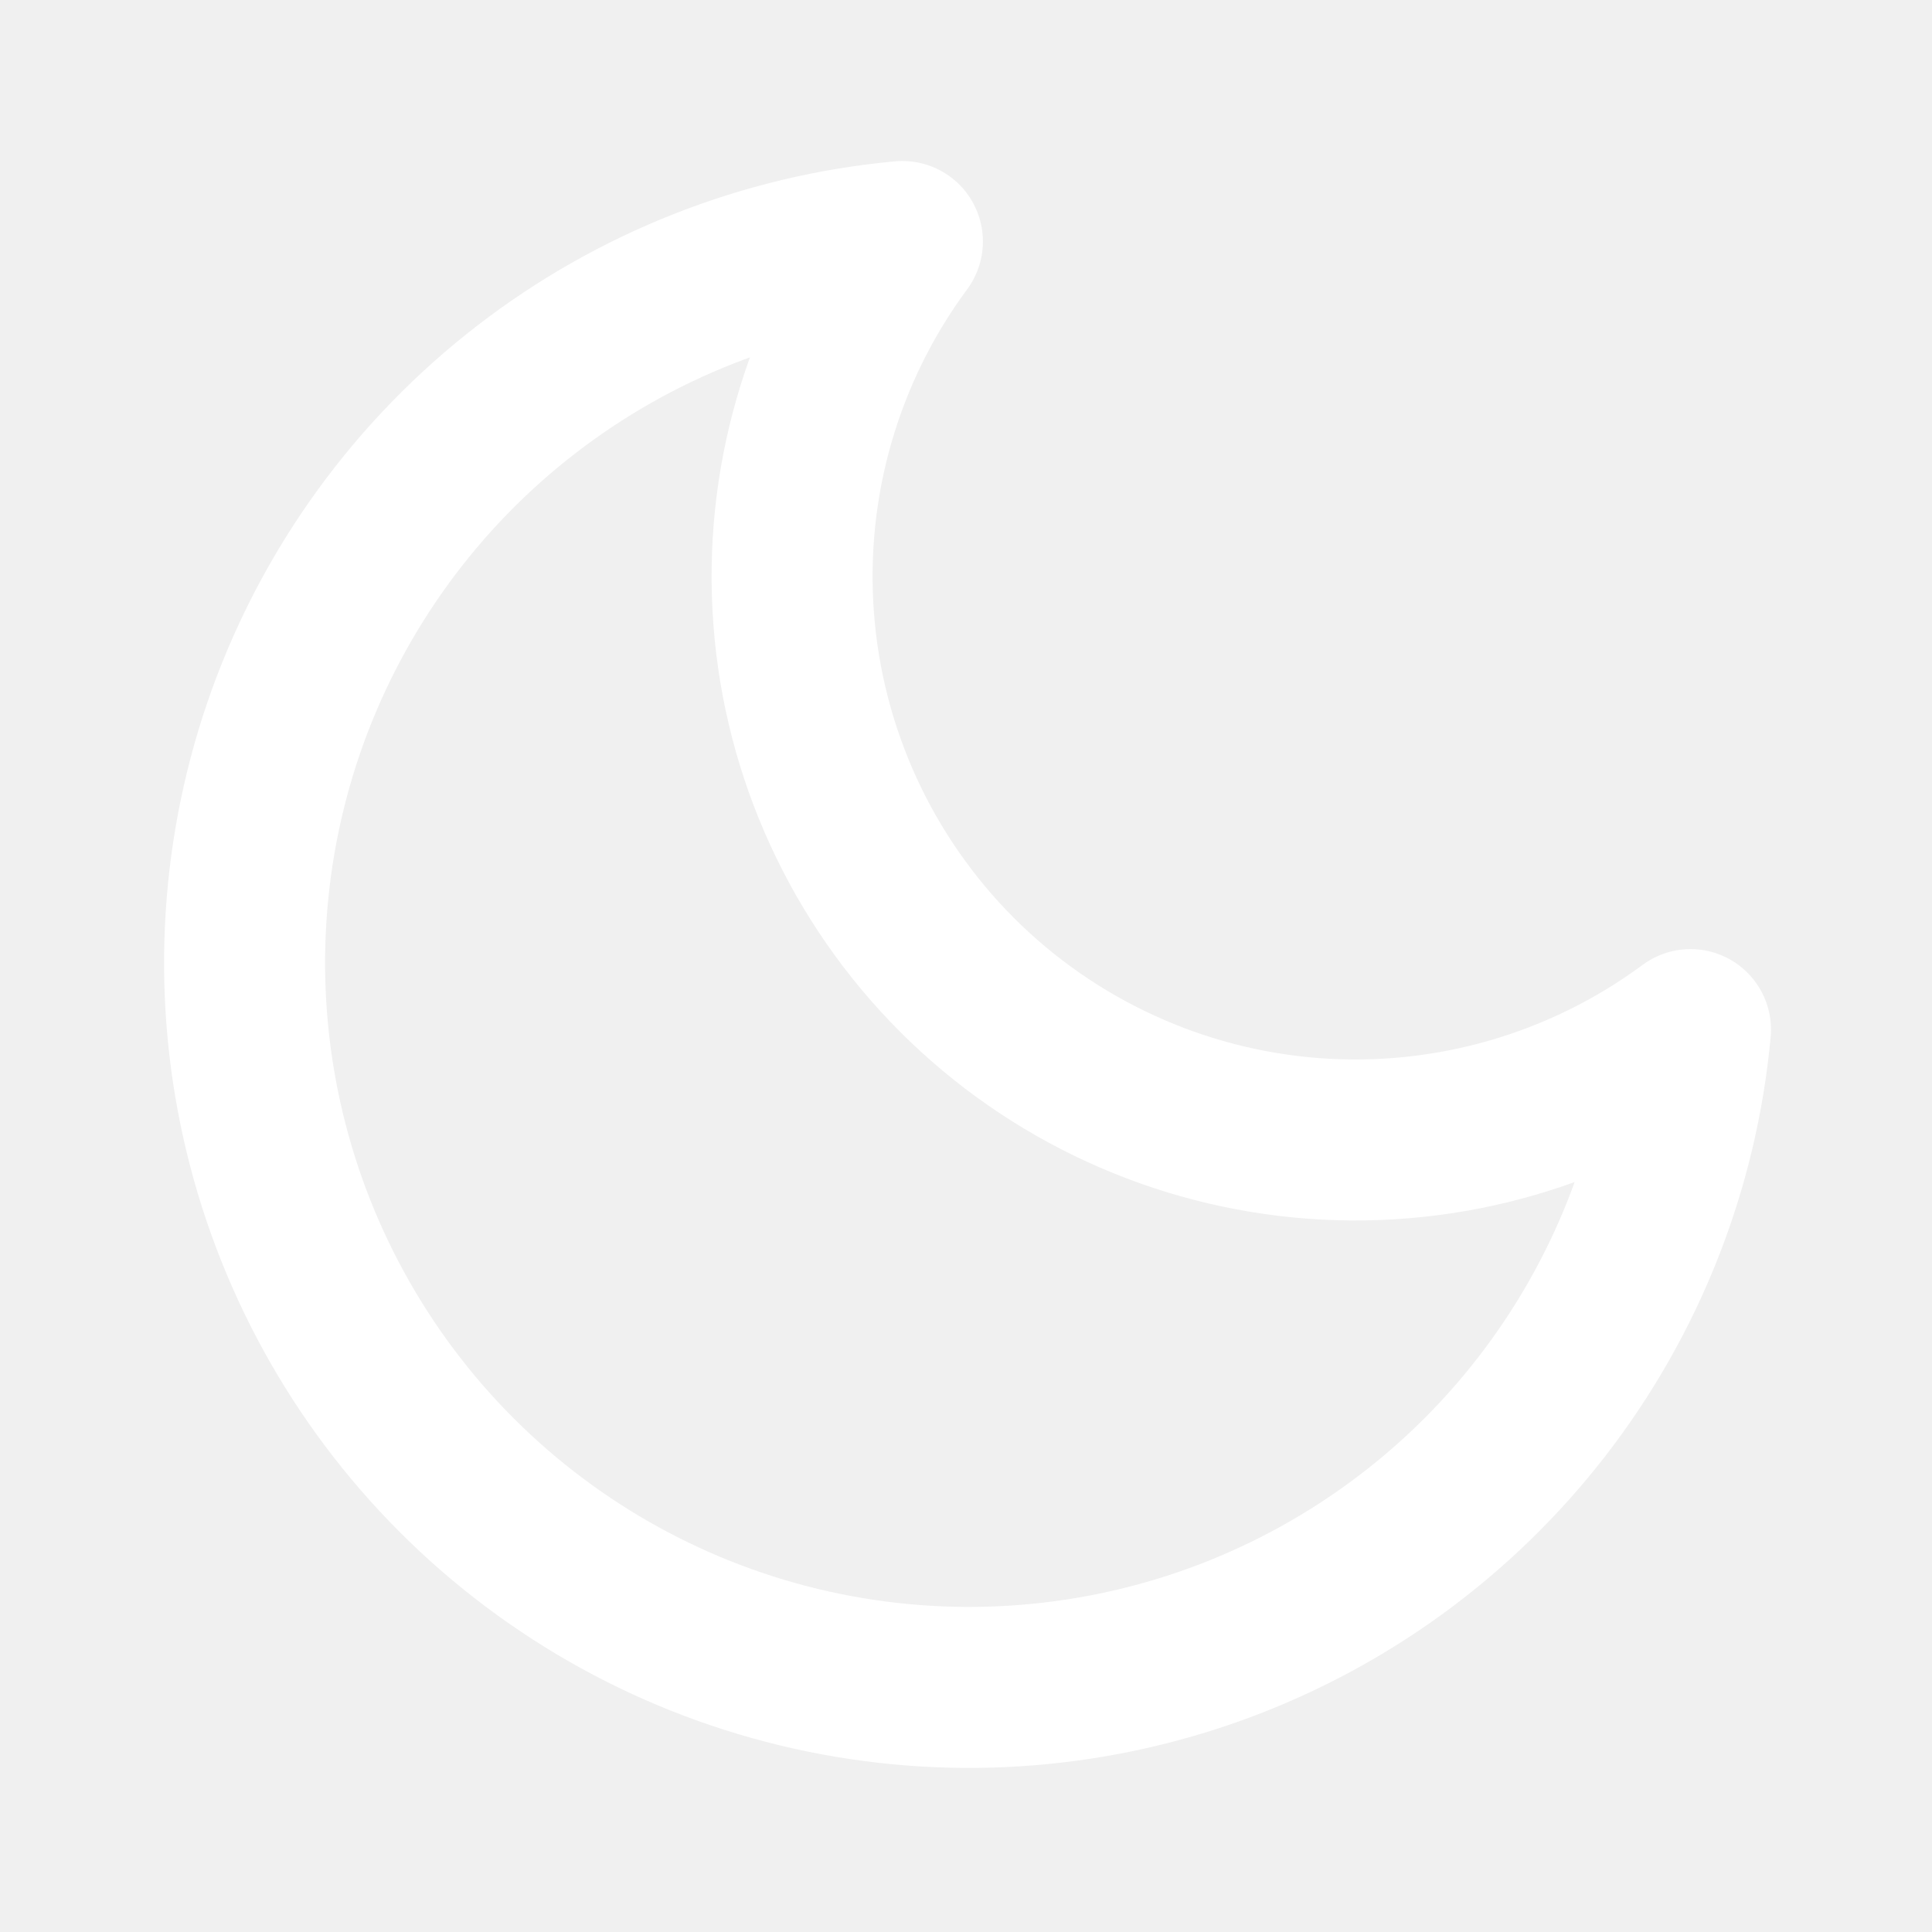
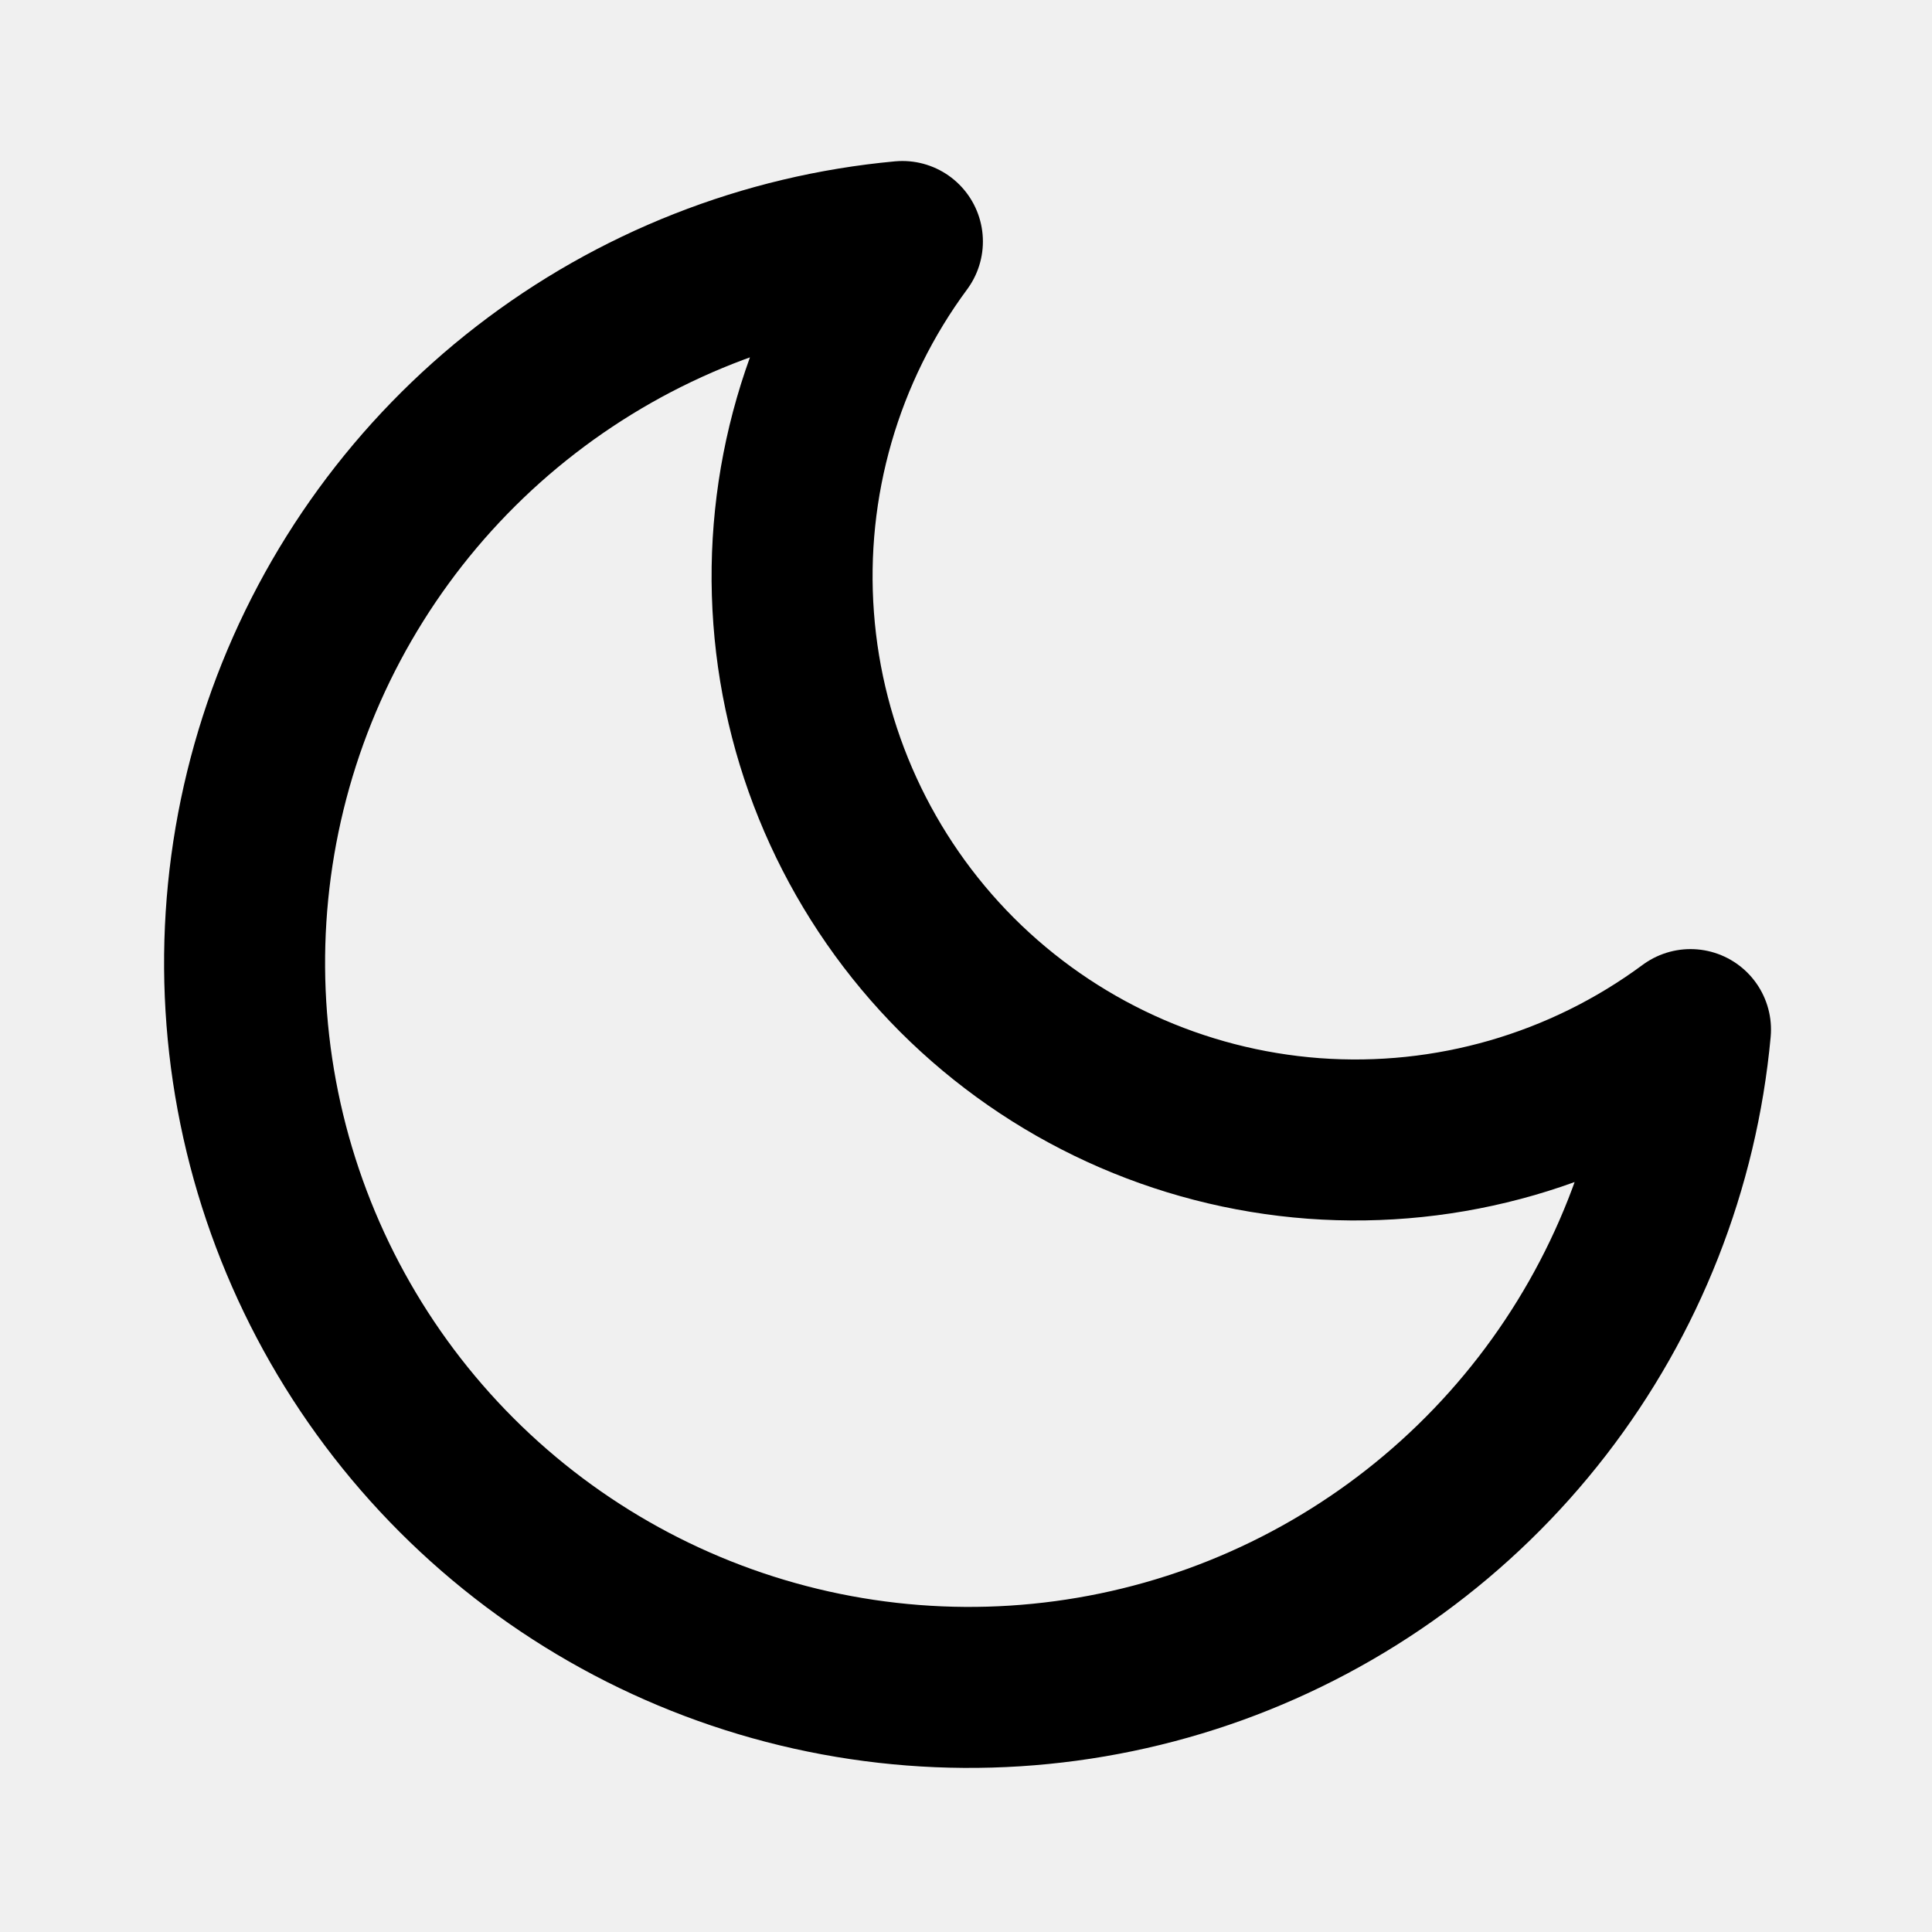
<svg xmlns="http://www.w3.org/2000/svg" viewBox="0 0 24 24" fill="none">
-   <path d="M21 12.79C20.843 14.492 20.204 16.114 19.158 17.467C18.113 18.819 16.703 19.846 15.096 20.427C13.488 21.007 11.748 21.118 10.079 20.746C8.411 20.374 6.883 19.535 5.674 18.326C4.465 17.117 3.626 15.589 3.254 13.921C2.882 12.252 2.993 10.512 3.573 8.904C4.154 7.297 5.181 5.887 6.533 4.842C7.886 3.796 9.508 3.157 11.21 3C10.213 4.348 9.734 6.009 9.859 7.681C9.983 9.353 10.704 10.925 11.889 12.111C13.075 13.296 14.647 14.017 16.319 14.142C17.991 14.266 19.652 13.787 21 12.79V12.79Z" stroke="#ffffff" stroke-width="2" stroke-linecap="round" stroke-linejoin="round" />
+   <path d="M21 12.79C20.843 14.492 20.204 16.114 19.158 17.467C18.113 18.819 16.703 19.846 15.096 20.427C13.488 21.007 11.748 21.118 10.079 20.746C8.411 20.374 6.883 19.535 5.674 18.326C4.465 17.117 3.626 15.589 3.254 13.921C2.882 12.252 2.993 10.512 3.573 8.904C4.154 7.297 5.181 5.887 6.533 4.842C7.886 3.796 9.508 3.157 11.21 3C10.213 4.348 9.734 6.009 9.859 7.681C9.983 9.353 10.704 10.925 11.889 12.111C13.075 13.296 14.647 14.017 16.319 14.142C17.991 14.266 19.652 13.787 21 12.79V12.79Z" stroke="currentColor" stroke-width="2" stroke-linecap="round" stroke-linejoin="round" />
</svg>
